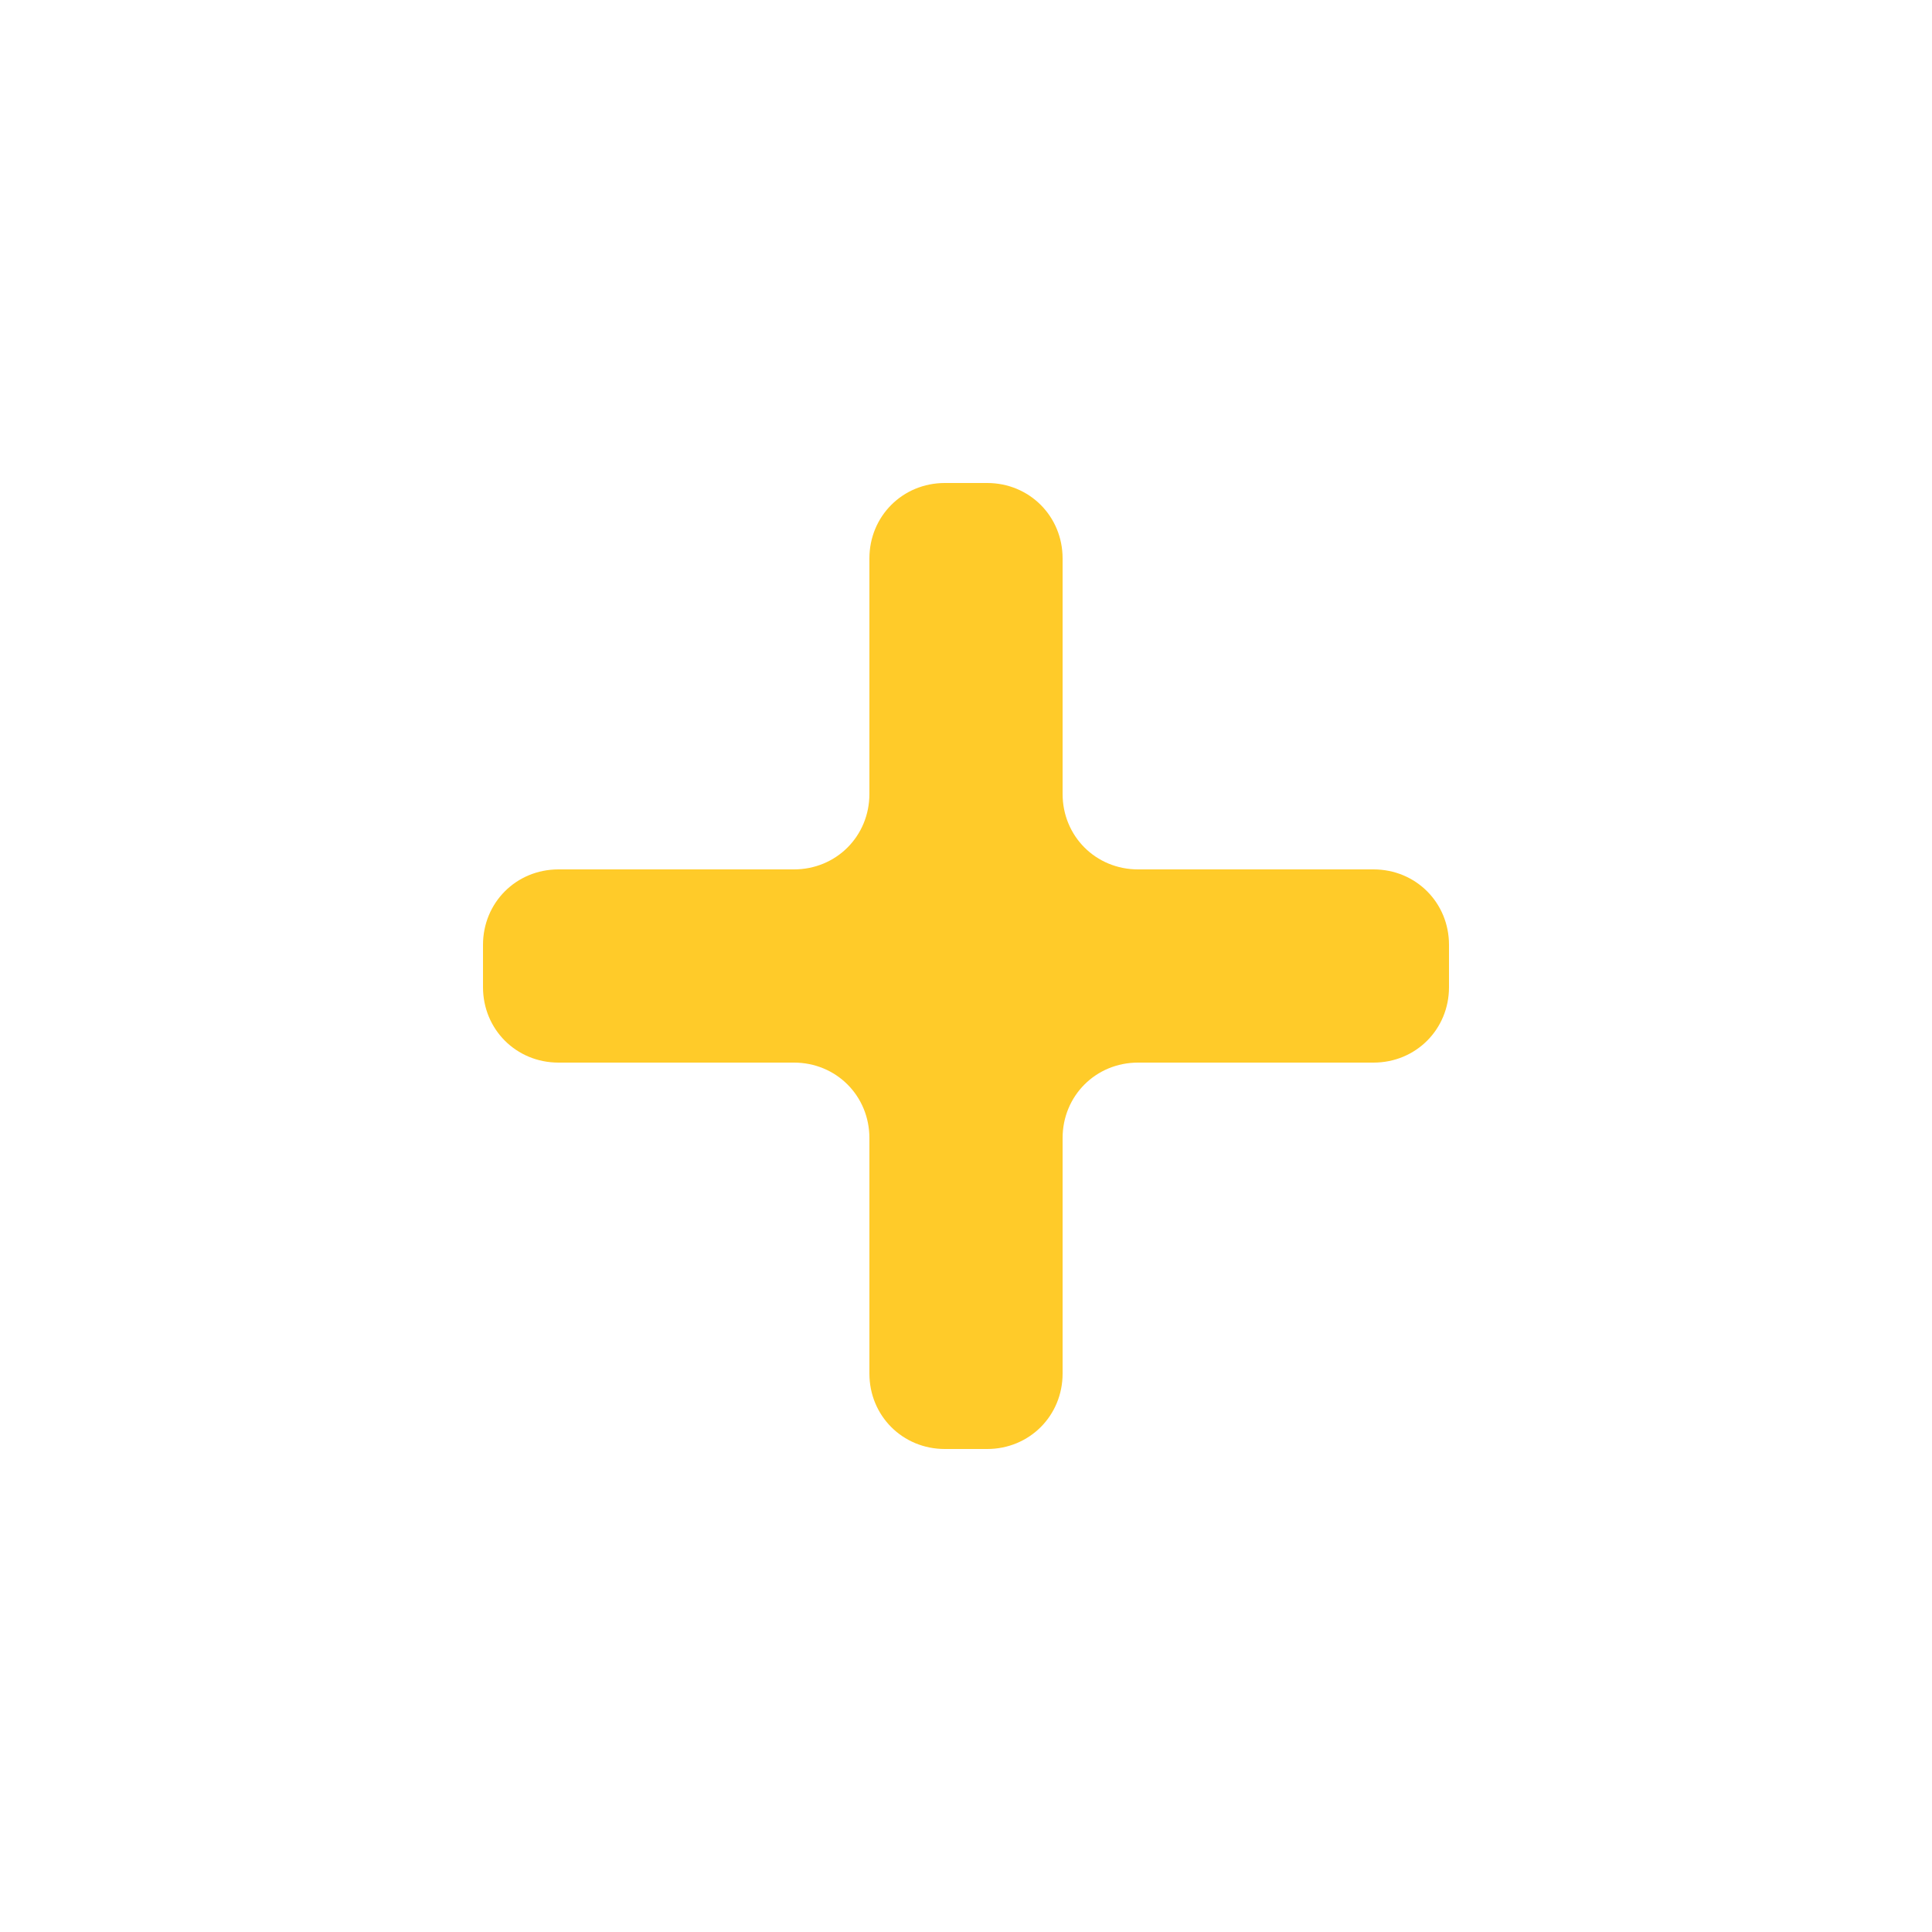
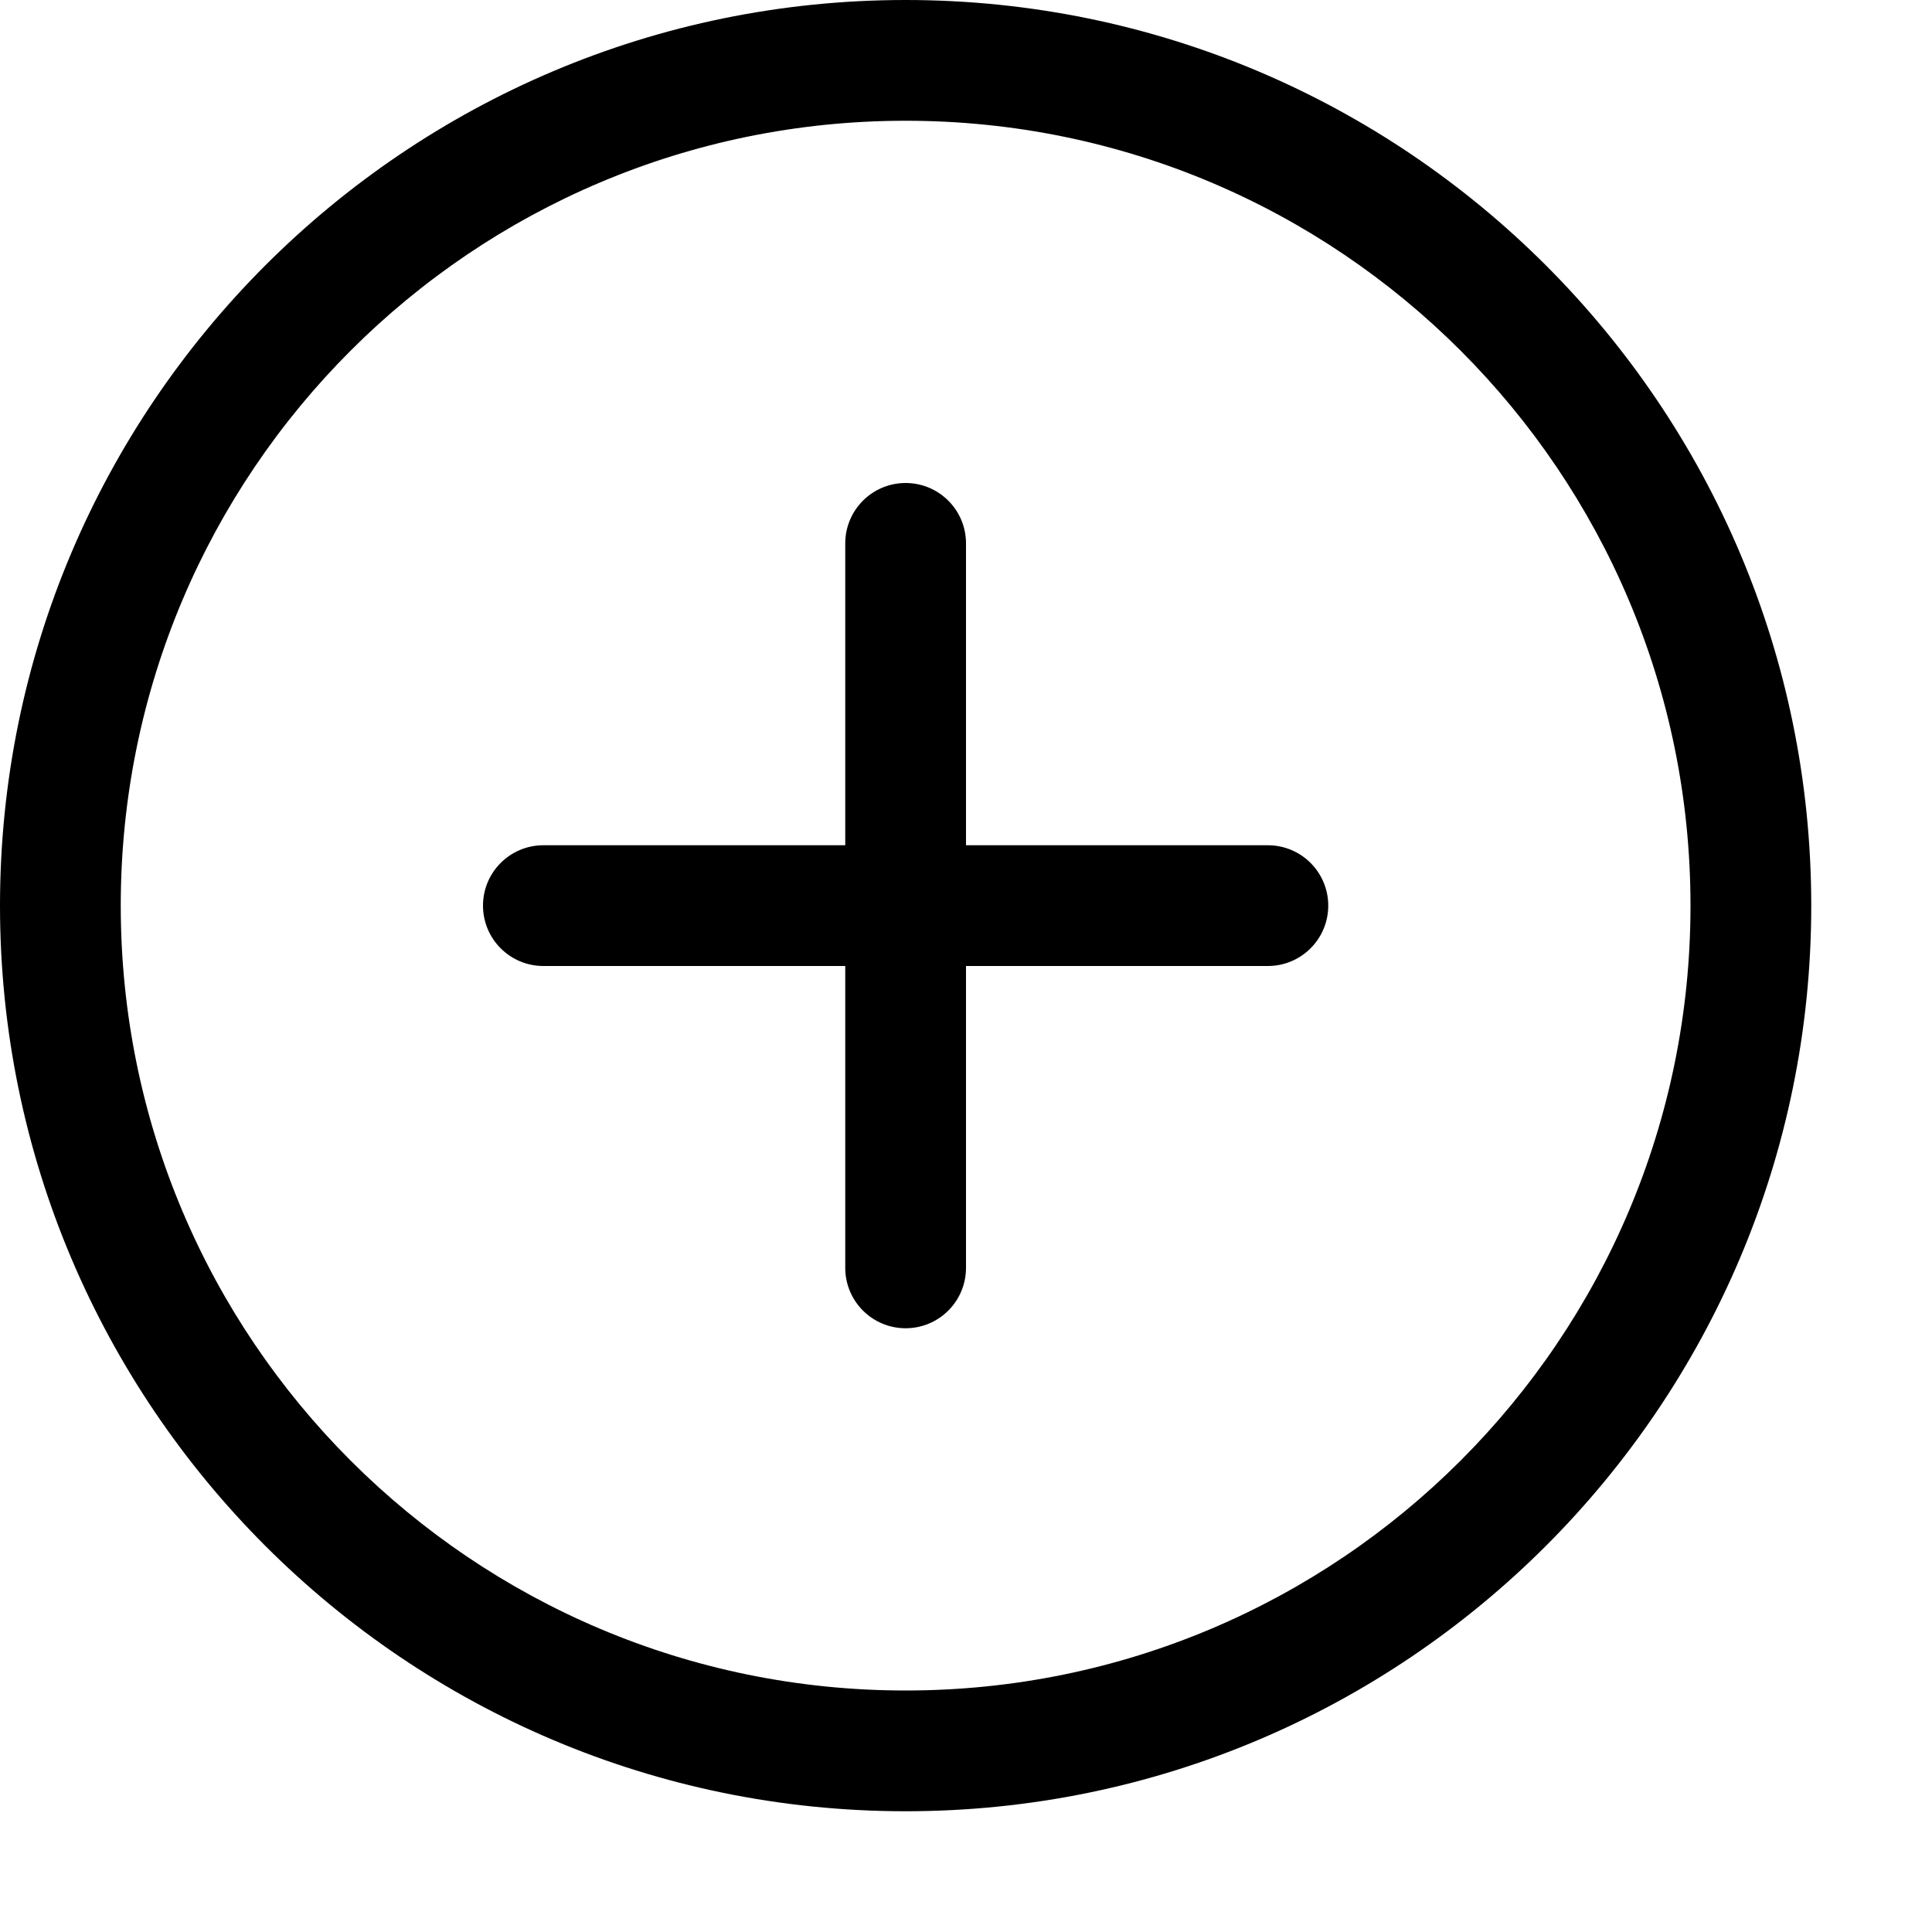
- <svg xmlns="http://www.w3.org/2000/svg" version="1.1" id="Layer_1" x="0px" y="0px" viewBox="0 0 64 64" style="enable-background:new 0 0 64 64;" xml:space="preserve">
-   <style type="text/css">
- 	.st0{fill:#FFCB29;}
- </style>
-   <path class="st0" d="M48,32.7v-1.4c0-1.4-1.1-2.5-2.5-2.5h-7.8c-1.4,0-2.5-1.1-2.5-2.5v-7.8c0-1.4-1.1-2.5-2.5-2.5h-1.4  c-1.4,0-2.5,1.1-2.5,2.5v7.8c0,1.4-1.1,2.5-2.5,2.5h-7.8c-1.4,0-2.5,1.1-2.5,2.5v1.4c0,1.4,1.1,2.5,2.5,2.5h7.8  c1.4,0,2.5,1.1,2.5,2.5v7.8c0,1.4,1.1,2.5,2.5,2.5h1.4c1.4,0,2.5-1.1,2.5-2.5v-7.8c0-1.4,1.1-2.5,2.5-2.5h7.8  C46.9,35.2,48,34.1,48,32.7z" />
+ <svg xmlns="http://www.w3.org/2000/svg" width="32" height="32" viewBox="0 0 16 16">
+   <path fill="currentColor" fill-rule="evenodd" d="M7.5 14a6.5 6.5 0 1 0 0-13a6.5 6.5 0 0 0 0 13m0 1c4.14 0 7.5-3.36 7.5-7.5S11.64 0 7.5 0S0 3.36 0 7.5S3.36 15 7.5 15" clip-rule="evenodd" />
+   <path fill="currentColor" d="M8 4.5a.5.5 0 0 0-1 0V7H4.5a.5.5 0 0 0 0 1H7v2.5a.5.5 0 0 0 1 0V8h2.5a.5.5 0 0 0 0-1H8z" />
</svg>
